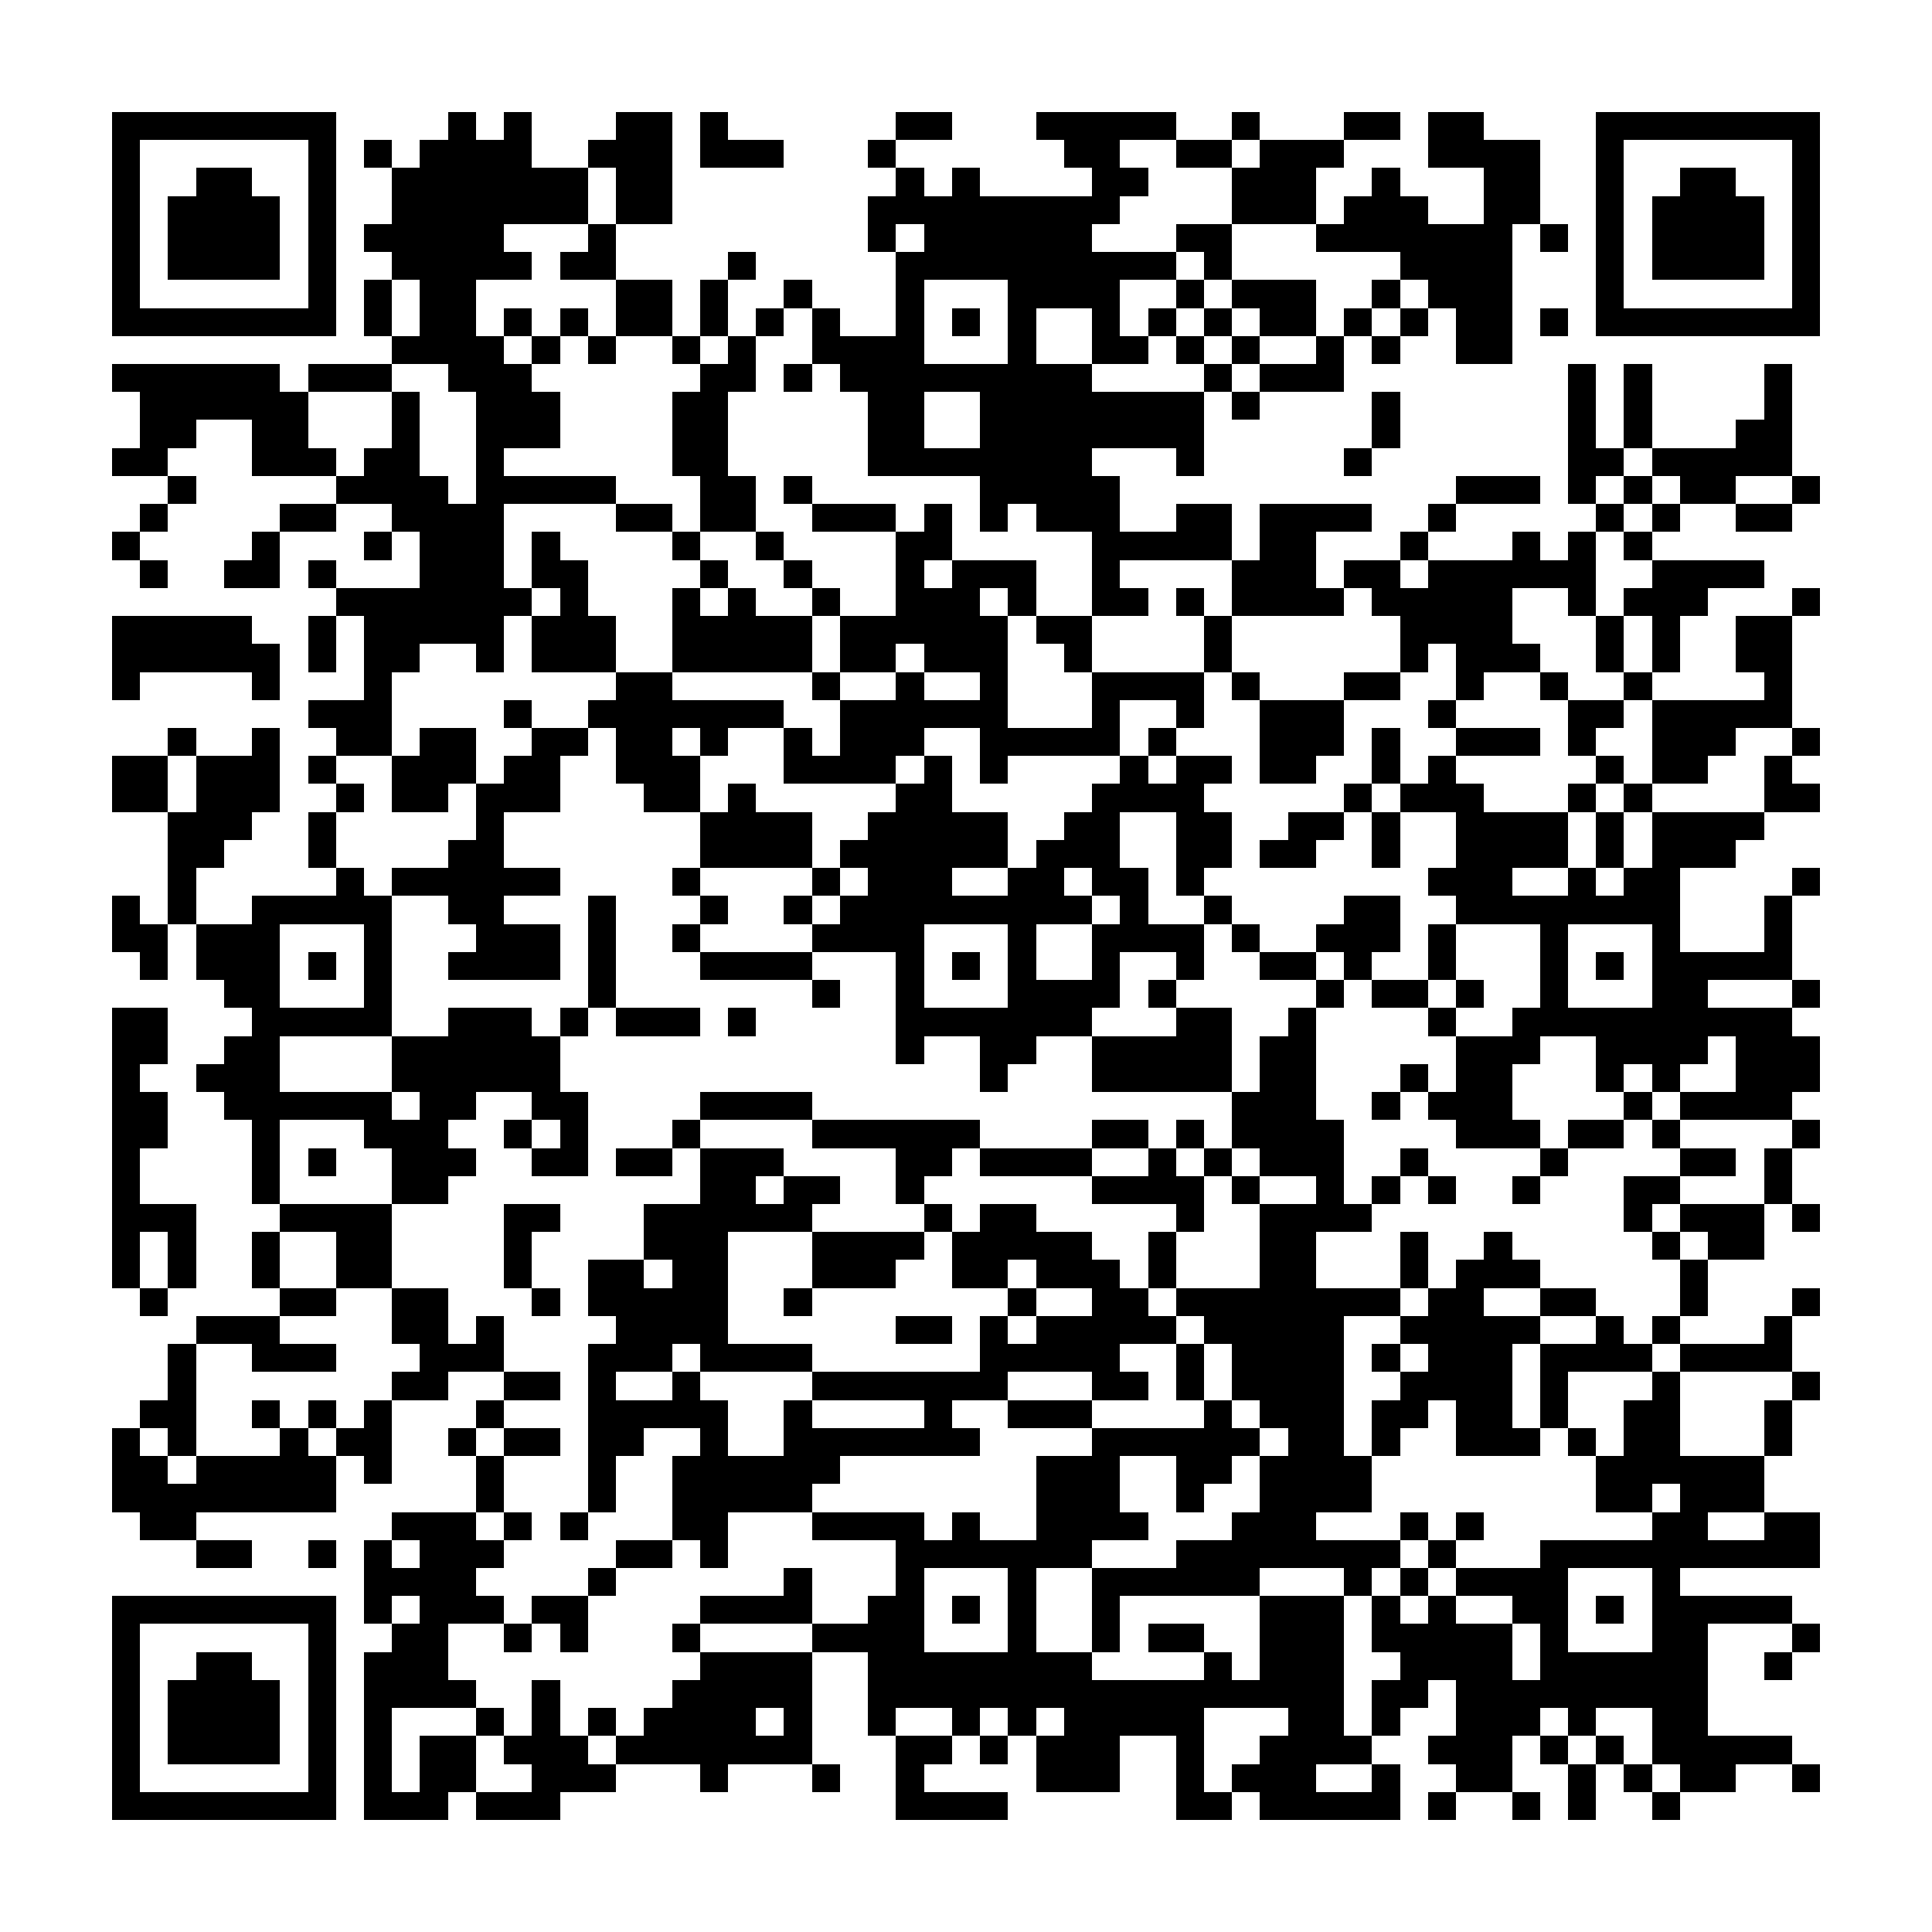
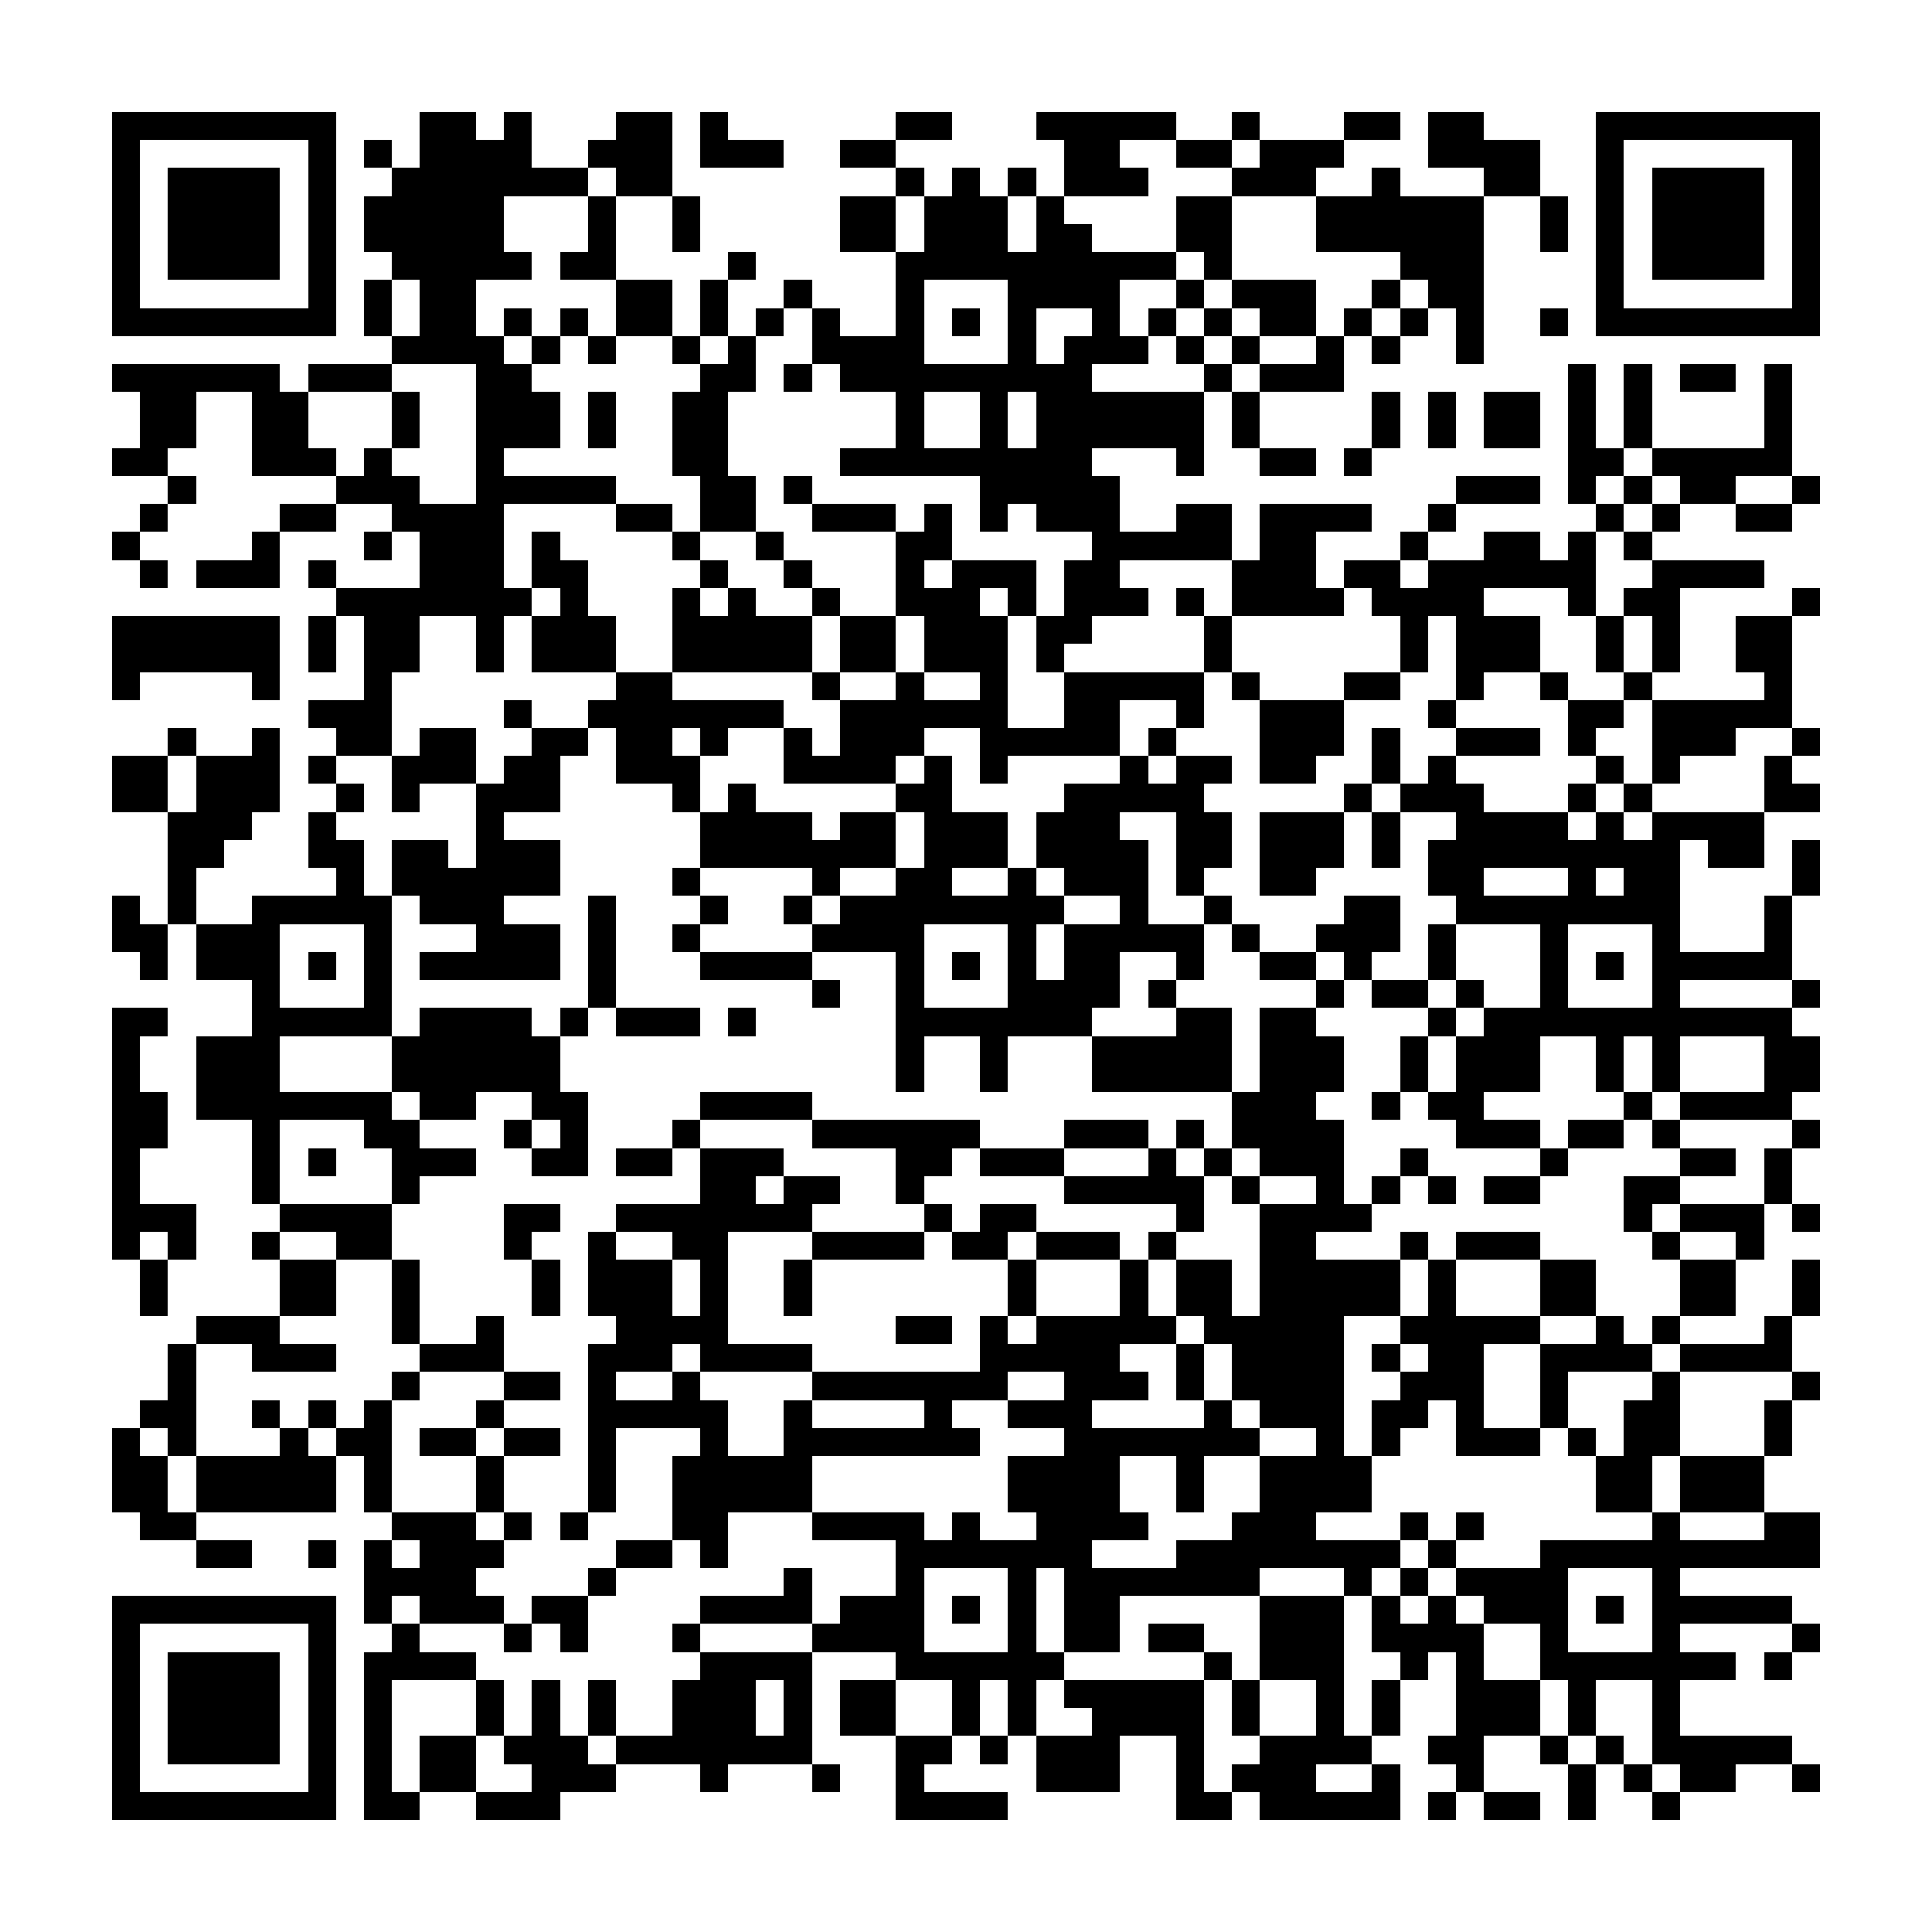
<svg xmlns="http://www.w3.org/2000/svg" width="69" height="69" viewBox="0 0 69 69" shape-rendering="crispEdges">
  <rect width="69" height="69" fill="#fff" />
-   <path fill="#000" d="M4,4h8v1H4zM16,4h1v1H16zM18,4h1v1H18zM22,4h2v1H22zM25,4h1v1H25zM32,4h2v1H32zM37,4h5v1H37zM44,4h1v1H44zM48,4h2v1H48zM51,4h2v1H51zM57,4h8v1H57zM4,5h1v1H4zM11,5h1v1H11zM13,5h1v1H13zM15,5h4v1H15zM21,5h3v1H21zM25,5h3v1H25zM31,5h1v1H31zM38,5h2v1H38zM42,5h2v1H42zM45,5h3v1H45zM51,5h4v1H51zM57,5h1v1H57zM64,5h1v1H64zM4,6h1v1H4zM7,6h2v1H7zM11,6h1v1H11zM14,6h7v1H14zM22,6h2v1H22zM32,6h1v1H32zM34,6h1v1H34zM39,6h2v1H39zM44,6h3v1H44zM49,6h1v1H49zM53,6h2v1H53zM57,6h1v1H57zM60,6h2v1H60zM64,6h1v1H64zM4,7h1v1H4zM6,7h4v1H6zM11,7h1v1H11zM14,7h7v1H14zM22,7h2v1H22zM31,7h9v1H31zM44,7h3v1H44zM48,7h3v1H48zM53,7h2v1H53zM57,7h1v1H57zM59,7h4v1H59zM64,7h1v1H64zM4,8h1v1H4zM6,8h4v1H6zM11,8h1v1H11zM13,8h5v1H13zM21,8h1v1H21zM31,8h1v1H31zM33,8h6v1H33zM42,8h2v1H42zM47,8h7v1H47zM55,8h1v1H55zM57,8h1v1H57zM59,8h4v1H59zM64,8h1v1H64zM4,9h1v1H4zM6,9h4v1H6zM11,9h1v1H11zM14,9h5v1H14zM20,9h2v1H20zM26,9h1v1H26zM32,9h10v1H32zM43,9h1v1H43zM50,9h4v1H50zM57,9h1v1H57zM59,9h4v1H59zM64,9h1v1H64zM4,10h1v1H4zM11,10h1v1H11zM13,10h1v1H13zM15,10h2v1H15zM22,10h2v1H22zM25,10h1v1H25zM28,10h1v1H28zM32,10h1v1H32zM36,10h4v1H36zM42,10h1v1H42zM44,10h3v1H44zM49,10h1v1H49zM51,10h3v1H51zM57,10h1v1H57zM64,10h1v1H64zM4,11h8v1H4zM13,11h1v1H13zM15,11h2v1H15zM18,11h1v1H18zM20,11h1v1H20zM22,11h2v1H22zM25,11h1v1H25zM27,11h1v1H27zM29,11h1v1H29zM32,11h1v1H32zM34,11h1v1H34zM36,11h1v1H36zM39,11h1v1H39zM41,11h1v1H41zM43,11h1v1H43zM45,11h2v1H45zM48,11h1v1H48zM50,11h1v1H50zM52,11h2v1H52zM55,11h1v1H55zM57,11h8v1H57zM14,12h4v1H14zM19,12h1v1H19zM21,12h1v1H21zM24,12h1v1H24zM26,12h1v1H26zM29,12h4v1H29zM36,12h1v1H36zM39,12h2v1H39zM42,12h1v1H42zM44,12h1v1H44zM47,12h1v1H47zM49,12h1v1H49zM52,12h2v1H52zM4,13h6v1H4zM11,13h3v1H11zM16,13h3v1H16zM25,13h2v1H25zM28,13h1v1H28zM30,13h9v1H30zM43,13h1v1H43zM45,13h3v1H45zM56,13h1v1H56zM58,13h1v1H58zM63,13h1v1H63zM5,14h6v1H5zM14,14h1v1H14zM17,14h3v1H17zM24,14h2v1H24zM31,14h2v1H31zM35,14h8v1H35zM44,14h1v1H44zM49,14h1v1H49zM56,14h1v1H56zM58,14h1v1H58zM63,14h1v1H63zM5,15h2v1H5zM9,15h2v1H9zM14,15h1v1H14zM17,15h3v1H17zM24,15h2v1H24zM31,15h2v1H31zM35,15h8v1H35zM49,15h1v1H49zM56,15h1v1H56zM58,15h1v1H58zM62,15h2v1H62zM4,16h2v1H4zM9,16h3v1H9zM13,16h2v1H13zM17,16h1v1H17zM24,16h2v1H24zM31,16h8v1H31zM42,16h1v1H42zM48,16h1v1H48zM56,16h2v1H56zM59,16h5v1H59zM6,17h1v1H6zM12,17h4v1H12zM17,17h5v1H17zM25,17h2v1H25zM28,17h1v1H28zM35,17h5v1H35zM52,17h3v1H52zM56,17h1v1H56zM58,17h1v1H58zM60,17h2v1H60zM64,17h1v1H64zM5,18h1v1H5zM10,18h2v1H10zM14,18h4v1H14zM22,18h2v1H22zM25,18h2v1H25zM29,18h3v1H29zM33,18h1v1H33zM35,18h1v1H35zM37,18h3v1H37zM42,18h2v1H42zM45,18h4v1H45zM51,18h1v1H51zM57,18h1v1H57zM59,18h1v1H59zM62,18h2v1H62zM4,19h1v1H4zM9,19h1v1H9zM13,19h1v1H13zM15,19h3v1H15zM19,19h1v1H19zM24,19h1v1H24zM27,19h1v1H27zM32,19h2v1H32zM39,19h5v1H39zM45,19h2v1H45zM50,19h1v1H50zM54,19h1v1H54zM56,19h1v1H56zM58,19h1v1H58zM5,20h1v1H5zM8,20h2v1H8zM11,20h1v1H11zM15,20h3v1H15zM19,20h2v1H19zM25,20h1v1H25zM28,20h1v1H28zM32,20h1v1H32zM34,20h3v1H34zM39,20h1v1H39zM44,20h3v1H44zM48,20h2v1H48zM51,20h6v1H51zM59,20h4v1H59zM12,21h7v1H12zM20,21h1v1H20zM24,21h1v1H24zM26,21h1v1H26zM29,21h1v1H29zM32,21h3v1H32zM36,21h1v1H36zM39,21h2v1H39zM42,21h1v1H42zM44,21h4v1H44zM49,21h5v1H49zM56,21h1v1H56zM58,21h3v1H58zM64,21h1v1H64zM4,22h5v1H4zM11,22h1v1H11zM13,22h5v1H13zM19,22h3v1H19zM24,22h5v1H24zM30,22h6v1H30zM37,22h2v1H37zM43,22h1v1H43zM50,22h4v1H50zM57,22h1v1H57zM59,22h1v1H59zM62,22h2v1H62zM4,23h6v1H4zM11,23h1v1H11zM13,23h2v1H13zM17,23h1v1H17zM19,23h3v1H19zM24,23h5v1H24zM30,23h2v1H30zM33,23h3v1H33zM38,23h1v1H38zM43,23h1v1H43zM50,23h1v1H50zM52,23h3v1H52zM57,23h1v1H57zM59,23h1v1H59zM62,23h2v1H62zM4,24h1v1H4zM9,24h1v1H9zM13,24h1v1H13zM22,24h2v1H22zM29,24h1v1H29zM32,24h1v1H32zM35,24h1v1H35zM39,24h4v1H39zM44,24h1v1H44zM48,24h2v1H48zM52,24h1v1H52zM55,24h1v1H55zM58,24h1v1H58zM63,24h1v1H63zM11,25h3v1H11zM18,25h1v1H18zM21,25h7v1H21zM30,25h6v1H30zM39,25h1v1H39zM42,25h1v1H42zM45,25h3v1H45zM51,25h1v1H51zM56,25h2v1H56zM59,25h5v1H59zM6,26h1v1H6zM9,26h1v1H9zM12,26h2v1H12zM15,26h2v1H15zM19,26h2v1H19zM22,26h2v1H22zM25,26h1v1H25zM28,26h1v1H28zM30,26h3v1H30zM35,26h5v1H35zM41,26h1v1H41zM45,26h3v1H45zM49,26h1v1H49zM52,26h3v1H52zM56,26h1v1H56zM59,26h3v1H59zM64,26h1v1H64zM4,27h2v1H4zM7,27h3v1H7zM11,27h1v1H11zM14,27h3v1H14zM18,27h2v1H18zM22,27h3v1H22zM28,27h4v1H28zM33,27h1v1H33zM35,27h1v1H35zM40,27h1v1H40zM42,27h2v1H42zM45,27h2v1H45zM49,27h1v1H49zM51,27h1v1H51zM57,27h1v1H57zM59,27h2v1H59zM63,27h1v1H63zM4,28h2v1H4zM7,28h3v1H7zM12,28h1v1H12zM14,28h2v1H14zM17,28h3v1H17zM23,28h2v1H23zM26,28h1v1H26zM32,28h2v1H32zM39,28h4v1H39zM48,28h1v1H48zM50,28h3v1H50zM56,28h1v1H56zM58,28h1v1H58zM63,28h2v1H63zM6,29h3v1H6zM11,29h1v1H11zM17,29h1v1H17zM25,29h4v1H25zM31,29h5v1H31zM38,29h2v1H38zM42,29h2v1H42zM46,29h2v1H46zM49,29h1v1H49zM52,29h4v1H52zM57,29h1v1H57zM59,29h4v1H59zM6,30h2v1H6zM11,30h1v1H11zM16,30h2v1H16zM25,30h4v1H25zM30,30h6v1H30zM37,30h3v1H37zM42,30h2v1H42zM45,30h2v1H45zM49,30h1v1H49zM52,30h4v1H52zM57,30h1v1H57zM59,30h3v1H59zM6,31h1v1H6zM12,31h1v1H12zM14,31h6v1H14zM24,31h1v1H24zM29,31h1v1H29zM31,31h3v1H31zM36,31h2v1H36zM39,31h2v1H39zM42,31h1v1H42zM51,31h3v1H51zM56,31h1v1H56zM58,31h2v1H58zM64,31h1v1H64zM4,32h1v1H4zM6,32h1v1H6zM9,32h5v1H9zM16,32h2v1H16zM21,32h1v1H21zM25,32h1v1H25zM28,32h1v1H28zM30,32h9v1H30zM40,32h1v1H40zM43,32h1v1H43zM48,32h2v1H48zM52,32h8v1H52zM63,32h1v1H63zM4,33h2v1H4zM7,33h3v1H7zM13,33h1v1H13zM17,33h3v1H17zM21,33h1v1H21zM24,33h1v1H24zM29,33h4v1H29zM36,33h1v1H36zM39,33h4v1H39zM44,33h1v1H44zM47,33h3v1H47zM51,33h1v1H51zM55,33h1v1H55zM59,33h1v1H59zM63,33h1v1H63zM5,34h1v1H5zM7,34h3v1H7zM11,34h1v1H11zM13,34h1v1H13zM16,34h4v1H16zM21,34h1v1H21zM25,34h4v1H25zM32,34h1v1H32zM34,34h1v1H34zM36,34h1v1H36zM39,34h1v1H39zM42,34h1v1H42zM45,34h2v1H45zM48,34h1v1H48zM51,34h1v1H51zM55,34h1v1H55zM57,34h1v1H57zM59,34h5v1H59zM8,35h2v1H8zM13,35h1v1H13zM21,35h1v1H21zM29,35h1v1H29zM32,35h1v1H32zM36,35h4v1H36zM41,35h1v1H41zM47,35h1v1H47zM49,35h2v1H49zM52,35h1v1H52zM55,35h1v1H55zM59,35h2v1H59zM64,35h1v1H64zM4,36h2v1H4zM9,36h5v1H9zM16,36h3v1H16zM20,36h1v1H20zM22,36h3v1H22zM26,36h1v1H26zM32,36h7v1H32zM42,36h2v1H42zM46,36h1v1H46zM51,36h1v1H51zM54,36h10v1H54zM4,37h2v1H4zM8,37h2v1H8zM14,37h6v1H14zM32,37h1v1H32zM35,37h2v1H35zM39,37h5v1H39zM45,37h2v1H45zM52,37h3v1H52zM57,37h4v1H57zM62,37h3v1H62zM4,38h1v1H4zM7,38h3v1H7zM14,38h6v1H14zM35,38h1v1H35zM39,38h5v1H39zM45,38h2v1H45zM50,38h1v1H50zM52,38h2v1H52zM57,38h1v1H57zM59,38h1v1H59zM62,38h3v1H62zM4,39h2v1H4zM8,39h6v1H8zM15,39h2v1H15zM19,39h2v1H19zM25,39h4v1H25zM44,39h3v1H44zM49,39h1v1H49zM51,39h3v1H51zM58,39h1v1H58zM60,39h4v1H60zM4,40h2v1H4zM9,40h1v1H9zM13,40h3v1H13zM18,40h1v1H18zM20,40h1v1H20zM24,40h1v1H24zM29,40h6v1H29zM39,40h2v1H39zM42,40h1v1H42zM44,40h4v1H44zM52,40h3v1H52zM56,40h2v1H56zM59,40h1v1H59zM64,40h1v1H64zM4,41h1v1H4zM9,41h1v1H9zM11,41h1v1H11zM14,41h3v1H14zM19,41h2v1H19zM22,41h2v1H22zM25,41h3v1H25zM32,41h2v1H32zM35,41h4v1H35zM41,41h1v1H41zM43,41h1v1H43zM45,41h3v1H45zM50,41h1v1H50zM55,41h1v1H55zM60,41h2v1H60zM63,41h1v1H63zM4,42h1v1H4zM9,42h1v1H9zM14,42h2v1H14zM25,42h2v1H25zM28,42h2v1H28zM32,42h1v1H32zM39,42h4v1H39zM44,42h1v1H44zM47,42h1v1H47zM49,42h1v1H49zM51,42h1v1H51zM54,42h1v1H54zM58,42h2v1H58zM63,42h1v1H63zM4,43h3v1H4zM10,43h4v1H10zM18,43h2v1H18zM23,43h6v1H23zM33,43h1v1H33zM35,43h2v1H35zM42,43h1v1H42zM45,43h4v1H45zM58,43h1v1H58zM60,43h3v1H60zM64,43h1v1H64zM4,44h1v1H4zM6,44h1v1H6zM9,44h1v1H9zM12,44h2v1H12zM18,44h1v1H18zM23,44h3v1H23zM29,44h4v1H29zM34,44h5v1H34zM41,44h1v1H41zM45,44h2v1H45zM50,44h1v1H50zM53,44h1v1H53zM59,44h1v1H59zM61,44h2v1H61zM4,45h1v1H4zM6,45h1v1H6zM9,45h1v1H9zM12,45h2v1H12zM18,45h1v1H18zM21,45h2v1H21zM24,45h2v1H24zM29,45h3v1H29zM34,45h2v1H34zM37,45h3v1H37zM41,45h1v1H41zM45,45h2v1H45zM50,45h1v1H50zM52,45h3v1H52zM60,45h1v1H60zM5,46h1v1H5zM10,46h2v1H10zM14,46h2v1H14zM19,46h1v1H19zM21,46h5v1H21zM28,46h1v1H28zM36,46h1v1H36zM39,46h2v1H39zM42,46h8v1H42zM51,46h2v1H51zM55,46h2v1H55zM60,46h1v1H60zM64,46h1v1H64zM7,47h3v1H7zM14,47h2v1H14zM17,47h1v1H17zM22,47h4v1H22zM32,47h2v1H32zM35,47h1v1H35zM37,47h5v1H37zM43,47h5v1H43zM50,47h5v1H50zM57,47h1v1H57zM59,47h1v1H59zM63,47h1v1H63zM6,48h1v1H6zM9,48h3v1H9zM15,48h3v1H15zM21,48h3v1H21zM25,48h4v1H25zM35,48h5v1H35zM42,48h1v1H42zM44,48h4v1H44zM49,48h1v1H49zM51,48h3v1H51zM55,48h4v1H55zM60,48h4v1H60zM6,49h1v1H6zM14,49h2v1H14zM18,49h2v1H18zM21,49h1v1H21zM24,49h1v1H24zM29,49h7v1H29zM39,49h2v1H39zM42,49h1v1H42zM44,49h4v1H44zM50,49h4v1H50zM55,49h1v1H55zM59,49h1v1H59zM64,49h1v1H64zM5,50h2v1H5zM9,50h1v1H9zM11,50h1v1H11zM13,50h1v1H13zM17,50h1v1H17zM21,50h5v1H21zM28,50h1v1H28zM33,50h1v1H33zM36,50h3v1H36zM43,50h1v1H43zM45,50h3v1H45zM49,50h2v1H49zM52,50h2v1H52zM55,50h1v1H55zM58,50h2v1H58zM63,50h1v1H63zM4,51h1v1H4zM6,51h1v1H6zM10,51h1v1H10zM12,51h2v1H12zM16,51h1v1H16zM18,51h2v1H18zM21,51h2v1H21zM25,51h1v1H25zM28,51h7v1H28zM39,51h6v1H39zM46,51h2v1H46zM49,51h1v1H49zM52,51h3v1H52zM56,51h1v1H56zM58,51h2v1H58zM63,51h1v1H63zM4,52h2v1H4zM7,52h5v1H7zM13,52h1v1H13zM17,52h1v1H17zM21,52h1v1H21zM24,52h6v1H24zM37,52h3v1H37zM42,52h2v1H42zM45,52h4v1H45zM57,52h6v1H57zM4,53h8v1H4zM17,53h1v1H17zM21,53h1v1H21zM24,53h5v1H24zM37,53h3v1H37zM42,53h1v1H42zM45,53h4v1H45zM57,53h2v1H57zM60,53h3v1H60zM5,54h2v1H5zM14,54h3v1H14zM18,54h1v1H18zM20,54h1v1H20zM24,54h2v1H24zM29,54h4v1H29zM34,54h1v1H34zM37,54h4v1H37zM44,54h3v1H44zM50,54h1v1H50zM52,54h1v1H52zM59,54h2v1H59zM63,54h2v1H63zM7,55h2v1H7zM11,55h1v1H11zM13,55h1v1H13zM15,55h3v1H15zM22,55h2v1H22zM25,55h1v1H25zM32,55h7v1H32zM42,55h8v1H42zM51,55h1v1H51zM55,55h10v1H55zM13,56h4v1H13zM21,56h1v1H21zM28,56h1v1H28zM32,56h1v1H32zM36,56h1v1H36zM39,56h6v1H39zM48,56h1v1H48zM50,56h1v1H50zM52,56h4v1H52zM59,56h1v1H59zM4,57h8v1H4zM13,57h1v1H13zM15,57h3v1H15zM19,57h2v1H19zM25,57h4v1H25zM31,57h2v1H31zM34,57h1v1H34zM36,57h1v1H36zM39,57h1v1H39zM45,57h3v1H45zM49,57h1v1H49zM51,57h1v1H51zM54,57h2v1H54zM57,57h1v1H57zM59,57h5v1H59zM4,58h1v1H4zM11,58h1v1H11zM14,58h2v1H14zM18,58h1v1H18zM20,58h1v1H20zM24,58h1v1H24zM29,58h4v1H29zM36,58h1v1H36zM39,58h1v1H39zM41,58h2v1H41zM45,58h3v1H45zM49,58h5v1H49zM55,58h1v1H55zM59,58h2v1H59zM64,58h1v1H64zM4,59h1v1H4zM7,59h2v1H7zM11,59h1v1H11zM13,59h3v1H13zM25,59h4v1H25zM31,59h8v1H31zM43,59h1v1H43zM45,59h3v1H45zM50,59h4v1H50zM55,59h6v1H55zM63,59h1v1H63zM4,60h1v1H4zM6,60h4v1H6zM11,60h1v1H11zM13,60h4v1H13zM19,60h1v1H19zM24,60h5v1H24zM31,60h17v1H31zM49,60h2v1H49zM52,60h9v1H52zM4,61h1v1H4zM6,61h4v1H6zM11,61h1v1H11zM13,61h1v1H13zM17,61h1v1H17zM19,61h1v1H19zM21,61h1v1H21zM23,61h4v1H23zM28,61h1v1H28zM31,61h1v1H31zM34,61h1v1H34zM36,61h1v1H36zM38,61h5v1H38zM46,61h2v1H46zM49,61h1v1H49zM52,61h3v1H52zM56,61h1v1H56zM59,61h2v1H59zM4,62h1v1H4zM6,62h4v1H6zM11,62h1v1H11zM13,62h1v1H13zM15,62h2v1H15zM18,62h3v1H18zM22,62h7v1H22zM32,62h2v1H32zM35,62h1v1H35zM37,62h3v1H37zM42,62h1v1H42zM45,62h4v1H45zM51,62h3v1H51zM55,62h1v1H55zM57,62h1v1H57zM59,62h5v1H59zM4,63h1v1H4zM11,63h1v1H11zM13,63h1v1H13zM15,63h2v1H15zM19,63h3v1H19zM25,63h1v1H25zM29,63h1v1H29zM32,63h1v1H32zM37,63h3v1H37zM42,63h1v1H42zM44,63h3v1H44zM49,63h1v1H49zM52,63h2v1H52zM56,63h1v1H56zM58,63h1v1H58zM60,63h2v1H60zM64,63h1v1H64zM4,64h8v1H4zM13,64h3v1H13zM17,64h3v1H17zM32,64h4v1H32zM42,64h2v1H42zM45,64h5v1H45zM51,64h1v1H51zM54,64h1v1H54zM56,64h1v1H56zM59,64h1v1H59z" />
+   <path fill="#000" d="M4,4h8v1H4zM15,4h2v1H15zM18,4h1v1H18zM22,4h2v1H22zM25,4h1v1H25zM32,4h2v1H32zM37,4h5v1H37zM44,4h1v1H44zM48,4h2v1H48zM51,4h2v1H51zM57,4h8v1H57zM4,5h1v1H4zM11,5h1v1H11zM13,5h1v1H13zM15,5h4v1H15zM21,5h3v1H21zM25,5h3v1H25zM30,5h2v1H30zM38,5h2v1H38zM42,5h2v1H42zM45,5h3v1H45zM51,5h4v1H51zM57,5h1v1H57zM64,5h1v1H64zM4,6h1v1H4zM6,6h4v1H6zM11,6h1v1H11zM14,6h7v1H14zM22,6h2v1H22zM32,6h1v1H32zM34,6h1v1H34zM36,6h1v1H36zM38,6h3v1H38zM44,6h3v1H44zM49,6h1v1H49zM53,6h2v1H53zM57,6h1v1H57zM59,6h4v1H59zM64,6h1v1H64zM4,7h1v1H4zM6,7h4v1H6zM11,7h1v1H11zM13,7h5v1H13zM21,7h1v1H21zM24,7h1v1H24zM30,7h2v1H30zM33,7h3v1H33zM37,7h1v1H37zM42,7h2v1H42zM47,7h6v1H47zM55,7h1v1H55zM57,7h1v1H57zM59,7h4v1H59zM64,7h1v1H64zM4,8h1v1H4zM6,8h4v1H6zM11,8h1v1H11zM13,8h5v1H13zM21,8h1v1H21zM24,8h1v1H24zM30,8h2v1H30zM33,8h3v1H33zM37,8h2v1H37zM42,8h2v1H42zM47,8h6v1H47zM55,8h1v1H55zM57,8h1v1H57zM59,8h4v1H59zM64,8h1v1H64zM4,9h1v1H4zM6,9h4v1H6zM11,9h1v1H11zM14,9h5v1H14zM20,9h2v1H20zM26,9h1v1H26zM32,9h10v1H32zM43,9h1v1H43zM50,9h3v1H50zM57,9h1v1H57zM59,9h4v1H59zM64,9h1v1H64zM4,10h1v1H4zM11,10h1v1H11zM13,10h1v1H13zM15,10h2v1H15zM22,10h2v1H22zM25,10h1v1H25zM28,10h1v1H28zM32,10h1v1H32zM36,10h4v1H36zM42,10h1v1H42zM44,10h3v1H44zM49,10h1v1H49zM51,10h2v1H51zM57,10h1v1H57zM64,10h1v1H64zM4,11h8v1H4zM13,11h1v1H13zM15,11h2v1H15zM18,11h1v1H18zM20,11h1v1H20zM22,11h2v1H22zM25,11h1v1H25zM27,11h1v1H27zM29,11h1v1H29zM32,11h1v1H32zM34,11h1v1H34zM36,11h1v1H36zM39,11h1v1H39zM41,11h1v1H41zM43,11h1v1H43zM45,11h2v1H45zM48,11h1v1H48zM50,11h1v1H50zM52,11h1v1H52zM55,11h1v1H55zM57,11h8v1H57zM14,12h4v1H14zM19,12h1v1H19zM21,12h1v1H21zM24,12h1v1H24zM26,12h1v1H26zM29,12h4v1H29zM36,12h1v1H36zM38,12h3v1H38zM42,12h1v1H42zM44,12h1v1H44zM47,12h1v1H47zM49,12h1v1H49zM52,12h1v1H52zM4,13h6v1H4zM11,13h3v1H11zM17,13h2v1H17zM25,13h2v1H25zM28,13h1v1H28zM30,13h9v1H30zM43,13h1v1H43zM45,13h3v1H45zM56,13h1v1H56zM58,13h1v1H58zM60,13h2v1H60zM63,13h1v1H63zM5,14h2v1H5zM9,14h2v1H9zM14,14h1v1H14zM17,14h3v1H17zM21,14h1v1H21zM24,14h2v1H24zM32,14h1v1H32zM35,14h1v1H35zM37,14h6v1H37zM44,14h1v1H44zM49,14h1v1H49zM51,14h1v1H51zM53,14h2v1H53zM56,14h1v1H56zM58,14h1v1H58zM63,14h1v1H63zM5,15h2v1H5zM9,15h2v1H9zM14,15h1v1H14zM17,15h3v1H17zM21,15h1v1H21zM24,15h2v1H24zM32,15h1v1H32zM35,15h1v1H35zM37,15h6v1H37zM44,15h1v1H44zM49,15h1v1H49zM51,15h1v1H51zM53,15h2v1H53zM56,15h1v1H56zM58,15h1v1H58zM63,15h1v1H63zM4,16h2v1H4zM9,16h3v1H9zM13,16h1v1H13zM17,16h1v1H17zM24,16h2v1H24zM30,16h9v1H30zM42,16h1v1H42zM45,16h2v1H45zM48,16h1v1H48zM56,16h2v1H56zM59,16h5v1H59zM6,17h1v1H6zM12,17h3v1H12zM17,17h5v1H17zM25,17h2v1H25zM28,17h1v1H28zM35,17h5v1H35zM52,17h3v1H52zM56,17h1v1H56zM58,17h1v1H58zM60,17h2v1H60zM64,17h1v1H64zM5,18h1v1H5zM10,18h2v1H10zM14,18h4v1H14zM22,18h2v1H22zM25,18h2v1H25zM29,18h3v1H29zM33,18h1v1H33zM35,18h1v1H35zM37,18h3v1H37zM42,18h2v1H42zM45,18h4v1H45zM51,18h1v1H51zM57,18h1v1H57zM59,18h1v1H59zM62,18h2v1H62zM4,19h1v1H4zM9,19h1v1H9zM13,19h1v1H13zM15,19h3v1H15zM19,19h1v1H19zM24,19h1v1H24zM27,19h1v1H27zM32,19h2v1H32zM39,19h5v1H39zM45,19h2v1H45zM50,19h1v1H50zM53,19h2v1H53zM56,19h1v1H56zM58,19h1v1H58zM5,20h1v1H5zM7,20h3v1H7zM11,20h1v1H11zM15,20h3v1H15zM19,20h2v1H19zM25,20h1v1H25zM28,20h1v1H28zM32,20h1v1H32zM34,20h3v1H34zM38,20h2v1H38zM44,20h3v1H44zM48,20h2v1H48zM51,20h6v1H51zM59,20h4v1H59zM12,21h7v1H12zM20,21h1v1H20zM24,21h1v1H24zM26,21h1v1H26zM29,21h1v1H29zM32,21h3v1H32zM36,21h1v1H36zM38,21h3v1H38zM42,21h1v1H42zM44,21h4v1H44zM49,21h4v1H49zM56,21h1v1H56zM58,21h2v1H58zM64,21h1v1H64zM4,22h6v1H4zM11,22h1v1H11zM13,22h2v1H13zM17,22h1v1H17zM19,22h3v1H19zM24,22h5v1H24zM30,22h2v1H30zM33,22h3v1H33zM37,22h2v1H37zM43,22h1v1H43zM50,22h1v1H50zM52,22h3v1H52zM57,22h1v1H57zM59,22h1v1H59zM62,22h2v1H62zM4,23h6v1H4zM11,23h1v1H11zM13,23h2v1H13zM17,23h1v1H17zM19,23h3v1H19zM24,23h5v1H24zM30,23h2v1H30zM33,23h3v1H33zM37,23h1v1H37zM43,23h1v1H43zM50,23h1v1H50zM52,23h3v1H52zM57,23h1v1H57zM59,23h1v1H59zM62,23h2v1H62zM4,24h1v1H4zM9,24h1v1H9zM13,24h1v1H13zM22,24h2v1H22zM29,24h1v1H29zM32,24h1v1H32zM35,24h1v1H35zM38,24h5v1H38zM44,24h1v1H44zM48,24h2v1H48zM52,24h1v1H52zM55,24h1v1H55zM58,24h1v1H58zM63,24h1v1H63zM11,25h3v1H11zM18,25h1v1H18zM21,25h7v1H21zM30,25h6v1H30zM38,25h2v1H38zM42,25h1v1H42zM45,25h3v1H45zM51,25h1v1H51zM56,25h2v1H56zM59,25h5v1H59zM6,26h1v1H6zM9,26h1v1H9zM12,26h2v1H12zM15,26h2v1H15zM19,26h2v1H19zM22,26h2v1H22zM25,26h1v1H25zM28,26h1v1H28zM30,26h3v1H30zM35,26h5v1H35zM41,26h1v1H41zM45,26h3v1H45zM49,26h1v1H49zM52,26h3v1H52zM56,26h1v1H56zM59,26h3v1H59zM64,26h1v1H64zM4,27h2v1H4zM7,27h3v1H7zM11,27h1v1H11zM14,27h3v1H14zM18,27h2v1H18zM22,27h3v1H22zM28,27h4v1H28zM33,27h1v1H33zM35,27h1v1H35zM40,27h1v1H40zM42,27h2v1H42zM45,27h2v1H45zM49,27h1v1H49zM51,27h1v1H51zM57,27h1v1H57zM59,27h1v1H59zM63,27h1v1H63zM4,28h2v1H4zM7,28h3v1H7zM12,28h1v1H12zM14,28h1v1H14zM17,28h3v1H17zM24,28h1v1H24zM26,28h1v1H26zM32,28h2v1H32zM38,28h5v1H38zM48,28h1v1H48zM50,28h3v1H50zM56,28h1v1H56zM58,28h1v1H58zM63,28h2v1H63zM6,29h3v1H6zM11,29h1v1H11zM17,29h1v1H17zM25,29h4v1H25zM30,29h2v1H30zM33,29h3v1H33zM37,29h3v1H37zM42,29h2v1H42zM45,29h3v1H45zM49,29h1v1H49zM52,29h4v1H52zM57,29h1v1H57zM59,29h4v1H59zM6,30h2v1H6zM11,30h2v1H11zM14,30h2v1H14zM17,30h3v1H17zM25,30h7v1H25zM33,30h3v1H33zM37,30h4v1H37zM42,30h2v1H42zM45,30h3v1H45zM49,30h1v1H49zM51,30h9v1H51zM61,30h2v1H61zM64,30h1v1H64zM6,31h1v1H6zM12,31h1v1H12zM14,31h6v1H14zM24,31h1v1H24zM29,31h1v1H29zM32,31h2v1H32zM36,31h1v1H36zM38,31h3v1H38zM42,31h1v1H42zM45,31h2v1H45zM51,31h2v1H51zM56,31h1v1H56zM58,31h2v1H58zM64,31h1v1H64zM4,32h1v1H4zM6,32h1v1H6zM9,32h5v1H9zM15,32h3v1H15zM21,32h1v1H21zM25,32h1v1H25zM28,32h1v1H28zM30,32h8v1H30zM40,32h1v1H40zM43,32h1v1H43zM48,32h2v1H48zM52,32h8v1H52zM63,32h1v1H63zM4,33h2v1H4zM7,33h3v1H7zM13,33h1v1H13zM17,33h3v1H17zM21,33h1v1H21zM24,33h1v1H24zM29,33h4v1H29zM36,33h1v1H36zM38,33h5v1H38zM44,33h1v1H44zM47,33h3v1H47zM51,33h1v1H51zM55,33h1v1H55zM59,33h1v1H59zM63,33h1v1H63zM5,34h1v1H5zM7,34h3v1H7zM11,34h1v1H11zM13,34h1v1H13zM15,34h5v1H15zM21,34h1v1H21zM25,34h4v1H25zM32,34h1v1H32zM34,34h1v1H34zM36,34h1v1H36zM38,34h2v1H38zM42,34h1v1H42zM45,34h2v1H45zM48,34h1v1H48zM51,34h1v1H51zM55,34h1v1H55zM57,34h1v1H57zM59,34h5v1H59zM9,35h1v1H9zM13,35h1v1H13zM21,35h1v1H21zM29,35h1v1H29zM32,35h1v1H32zM36,35h4v1H36zM41,35h1v1H41zM47,35h1v1H47zM49,35h2v1H49zM52,35h1v1H52zM55,35h1v1H55zM59,35h1v1H59zM64,35h1v1H64zM4,36h2v1H4zM9,36h5v1H9zM15,36h4v1H15zM20,36h1v1H20zM22,36h3v1H22zM26,36h1v1H26zM32,36h7v1H32zM42,36h2v1H42zM45,36h2v1H45zM51,36h1v1H51zM53,36h11v1H53zM4,37h1v1H4zM7,37h3v1H7zM14,37h6v1H14zM32,37h1v1H32zM35,37h1v1H35zM39,37h5v1H39zM45,37h3v1H45zM50,37h1v1H50zM52,37h3v1H52zM57,37h1v1H57zM59,37h1v1H59zM63,37h2v1H63zM4,38h1v1H4zM7,38h3v1H7zM14,38h6v1H14zM32,38h1v1H32zM35,38h1v1H35zM39,38h5v1H39zM45,38h3v1H45zM50,38h1v1H50zM52,38h3v1H52zM57,38h1v1H57zM59,38h1v1H59zM63,38h2v1H63zM4,39h2v1H4zM7,39h7v1H7zM15,39h2v1H15zM19,39h2v1H19zM25,39h4v1H25zM44,39h3v1H44zM49,39h1v1H49zM51,39h2v1H51zM58,39h1v1H58zM60,39h4v1H60zM4,40h2v1H4zM9,40h1v1H9zM13,40h2v1H13zM18,40h1v1H18zM20,40h1v1H20zM24,40h1v1H24zM29,40h6v1H29zM38,40h3v1H38zM42,40h1v1H42zM44,40h4v1H44zM52,40h3v1H52zM56,40h2v1H56zM59,40h1v1H59zM64,40h1v1H64zM4,41h1v1H4zM9,41h1v1H9zM11,41h1v1H11zM14,41h3v1H14zM19,41h2v1H19zM22,41h2v1H22zM25,41h3v1H25zM32,41h2v1H32zM35,41h3v1H35zM41,41h1v1H41zM43,41h1v1H43zM45,41h3v1H45zM50,41h1v1H50zM55,41h1v1H55zM60,41h2v1H60zM63,41h1v1H63zM4,42h1v1H4zM9,42h1v1H9zM14,42h1v1H14zM25,42h2v1H25zM28,42h2v1H28zM32,42h1v1H32zM38,42h5v1H38zM44,42h1v1H44zM47,42h1v1H47zM49,42h1v1H49zM51,42h1v1H51zM53,42h2v1H53zM58,42h2v1H58zM63,42h1v1H63zM4,43h3v1H4zM10,43h4v1H10zM18,43h2v1H18zM22,43h7v1H22zM33,43h1v1H33zM35,43h2v1H35zM42,43h1v1H42zM45,43h4v1H45zM58,43h1v1H58zM60,43h3v1H60zM64,43h1v1H64zM4,44h1v1H4zM6,44h1v1H6zM9,44h1v1H9zM12,44h2v1H12zM18,44h1v1H18zM21,44h1v1H21zM24,44h2v1H24zM29,44h4v1H29zM34,44h2v1H34zM37,44h3v1H37zM41,44h1v1H41zM45,44h2v1H45zM50,44h1v1H50zM52,44h3v1H52zM59,44h1v1H59zM62,44h1v1H62zM5,45h1v1H5zM10,45h2v1H10zM14,45h1v1H14zM19,45h1v1H19zM21,45h3v1H21zM25,45h1v1H25zM28,45h1v1H28zM36,45h1v1H36zM40,45h1v1H40zM42,45h2v1H42zM45,45h5v1H45zM51,45h1v1H51zM55,45h2v1H55zM60,45h2v1H60zM64,45h1v1H64zM5,46h1v1H5zM10,46h2v1H10zM14,46h1v1H14zM19,46h1v1H19zM21,46h3v1H21zM25,46h1v1H25zM28,46h1v1H28zM36,46h1v1H36zM40,46h1v1H40zM42,46h2v1H42zM45,46h5v1H45zM51,46h1v1H51zM55,46h2v1H55zM60,46h2v1H60zM64,46h1v1H64zM7,47h3v1H7zM14,47h1v1H14zM17,47h1v1H17zM22,47h4v1H22zM32,47h2v1H32zM35,47h1v1H35zM37,47h5v1H37zM43,47h5v1H43zM50,47h5v1H50zM57,47h1v1H57zM59,47h1v1H59zM63,47h1v1H63zM6,48h1v1H6zM9,48h3v1H9zM15,48h3v1H15zM21,48h3v1H21zM25,48h4v1H25zM35,48h5v1H35zM42,48h1v1H42zM44,48h4v1H44zM49,48h1v1H49zM51,48h2v1H51zM55,48h4v1H55zM60,48h4v1H60zM6,49h1v1H6zM14,49h1v1H14zM18,49h2v1H18zM21,49h1v1H21zM24,49h1v1H24zM29,49h7v1H29zM38,49h3v1H38zM42,49h1v1H42zM44,49h4v1H44zM50,49h3v1H50zM55,49h1v1H55zM59,49h1v1H59zM64,49h1v1H64zM5,50h2v1H5zM9,50h1v1H9zM11,50h1v1H11zM13,50h1v1H13zM17,50h1v1H17zM21,50h5v1H21zM28,50h1v1H28zM33,50h1v1H33zM36,50h3v1H36zM43,50h1v1H43zM45,50h3v1H45zM49,50h2v1H49zM52,50h1v1H52zM55,50h1v1H55zM58,50h2v1H58zM63,50h1v1H63zM4,51h1v1H4zM6,51h1v1H6zM10,51h1v1H10zM12,51h2v1H12zM15,51h2v1H15zM18,51h2v1H18zM21,51h1v1H21zM25,51h1v1H25zM28,51h7v1H28zM38,51h7v1H38zM47,51h1v1H47zM49,51h1v1H49zM52,51h3v1H52zM56,51h1v1H56zM58,51h2v1H58zM63,51h1v1H63zM4,52h2v1H4zM7,52h5v1H7zM13,52h1v1H13zM17,52h1v1H17zM21,52h1v1H21zM24,52h5v1H24zM36,52h4v1H36zM42,52h1v1H42zM45,52h4v1H45zM57,52h2v1H57zM60,52h3v1H60zM4,53h2v1H4zM7,53h5v1H7zM13,53h1v1H13zM17,53h1v1H17zM21,53h1v1H21zM24,53h5v1H24zM36,53h4v1H36zM42,53h1v1H42zM45,53h4v1H45zM57,53h2v1H57zM60,53h3v1H60zM5,54h2v1H5zM14,54h3v1H14zM18,54h1v1H18zM20,54h1v1H20zM24,54h2v1H24zM29,54h4v1H29zM34,54h1v1H34zM37,54h4v1H37zM44,54h3v1H44zM50,54h1v1H50zM52,54h1v1H52zM59,54h1v1H59zM63,54h2v1H63zM7,55h2v1H7zM11,55h1v1H11zM13,55h1v1H13zM15,55h3v1H15zM22,55h2v1H22zM25,55h1v1H25zM32,55h7v1H32zM42,55h8v1H42zM51,55h1v1H51zM55,55h10v1H55zM13,56h4v1H13zM21,56h1v1H21zM28,56h1v1H28zM32,56h1v1H32zM36,56h1v1H36zM38,56h7v1H38zM48,56h1v1H48zM50,56h1v1H50zM52,56h4v1H52zM59,56h1v1H59zM4,57h8v1H4zM13,57h1v1H13zM15,57h3v1H15zM19,57h2v1H19zM25,57h4v1H25zM30,57h3v1H30zM34,57h1v1H34zM36,57h1v1H36zM38,57h2v1H38zM45,57h3v1H45zM49,57h1v1H49zM51,57h1v1H51zM53,57h3v1H53zM57,57h1v1H57zM59,57h5v1H59zM4,58h1v1H4zM11,58h1v1H11zM14,58h1v1H14zM18,58h1v1H18zM20,58h1v1H20zM24,58h1v1H24zM29,58h4v1H29zM36,58h1v1H36zM38,58h2v1H38zM41,58h2v1H41zM45,58h3v1H45zM49,58h4v1H49zM55,58h1v1H55zM59,58h1v1H59zM64,58h1v1H64zM4,59h1v1H4zM6,59h4v1H6zM11,59h1v1H11zM13,59h4v1H13zM25,59h4v1H25zM32,59h6v1H32zM43,59h1v1H43zM45,59h3v1H45zM50,59h1v1H50zM52,59h1v1H52zM55,59h7v1H55zM63,59h1v1H63zM4,60h1v1H4zM6,60h4v1H6zM11,60h1v1H11zM13,60h1v1H13zM17,60h1v1H17zM19,60h1v1H19zM21,60h1v1H21zM24,60h3v1H24zM28,60h1v1H28zM30,60h2v1H30zM34,60h1v1H34zM36,60h1v1H36zM38,60h5v1H38zM44,60h1v1H44zM47,60h1v1H47zM49,60h1v1H49zM52,60h3v1H52zM56,60h1v1H56zM59,60h1v1H59zM4,61h1v1H4zM6,61h4v1H6zM11,61h1v1H11zM13,61h1v1H13zM17,61h1v1H17zM19,61h1v1H19zM21,61h1v1H21zM24,61h3v1H24zM28,61h1v1H28zM30,61h2v1H30zM34,61h1v1H34zM36,61h1v1H36zM39,61h4v1H39zM44,61h1v1H44zM47,61h1v1H47zM49,61h1v1H49zM52,61h3v1H52zM56,61h1v1H56zM59,61h1v1H59zM4,62h1v1H4zM6,62h4v1H6zM11,62h1v1H11zM13,62h1v1H13zM15,62h2v1H15zM18,62h3v1H18zM22,62h7v1H22zM32,62h2v1H32zM35,62h1v1H35zM37,62h3v1H37zM42,62h1v1H42zM45,62h4v1H45zM51,62h2v1H51zM55,62h1v1H55zM57,62h1v1H57zM59,62h5v1H59zM4,63h1v1H4zM11,63h1v1H11zM13,63h1v1H13zM15,63h2v1H15zM19,63h3v1H19zM25,63h1v1H25zM29,63h1v1H29zM32,63h1v1H32zM37,63h3v1H37zM42,63h1v1H42zM44,63h3v1H44zM49,63h1v1H49zM52,63h1v1H52zM56,63h1v1H56zM58,63h1v1H58zM60,63h2v1H60zM64,63h1v1H64zM4,64h8v1H4zM13,64h2v1H13zM17,64h3v1H17zM32,64h4v1H32zM42,64h2v1H42zM45,64h5v1H45zM51,64h1v1H51zM53,64h2v1H53zM56,64h1v1H56zM59,64h1v1H59z" />
</svg>
